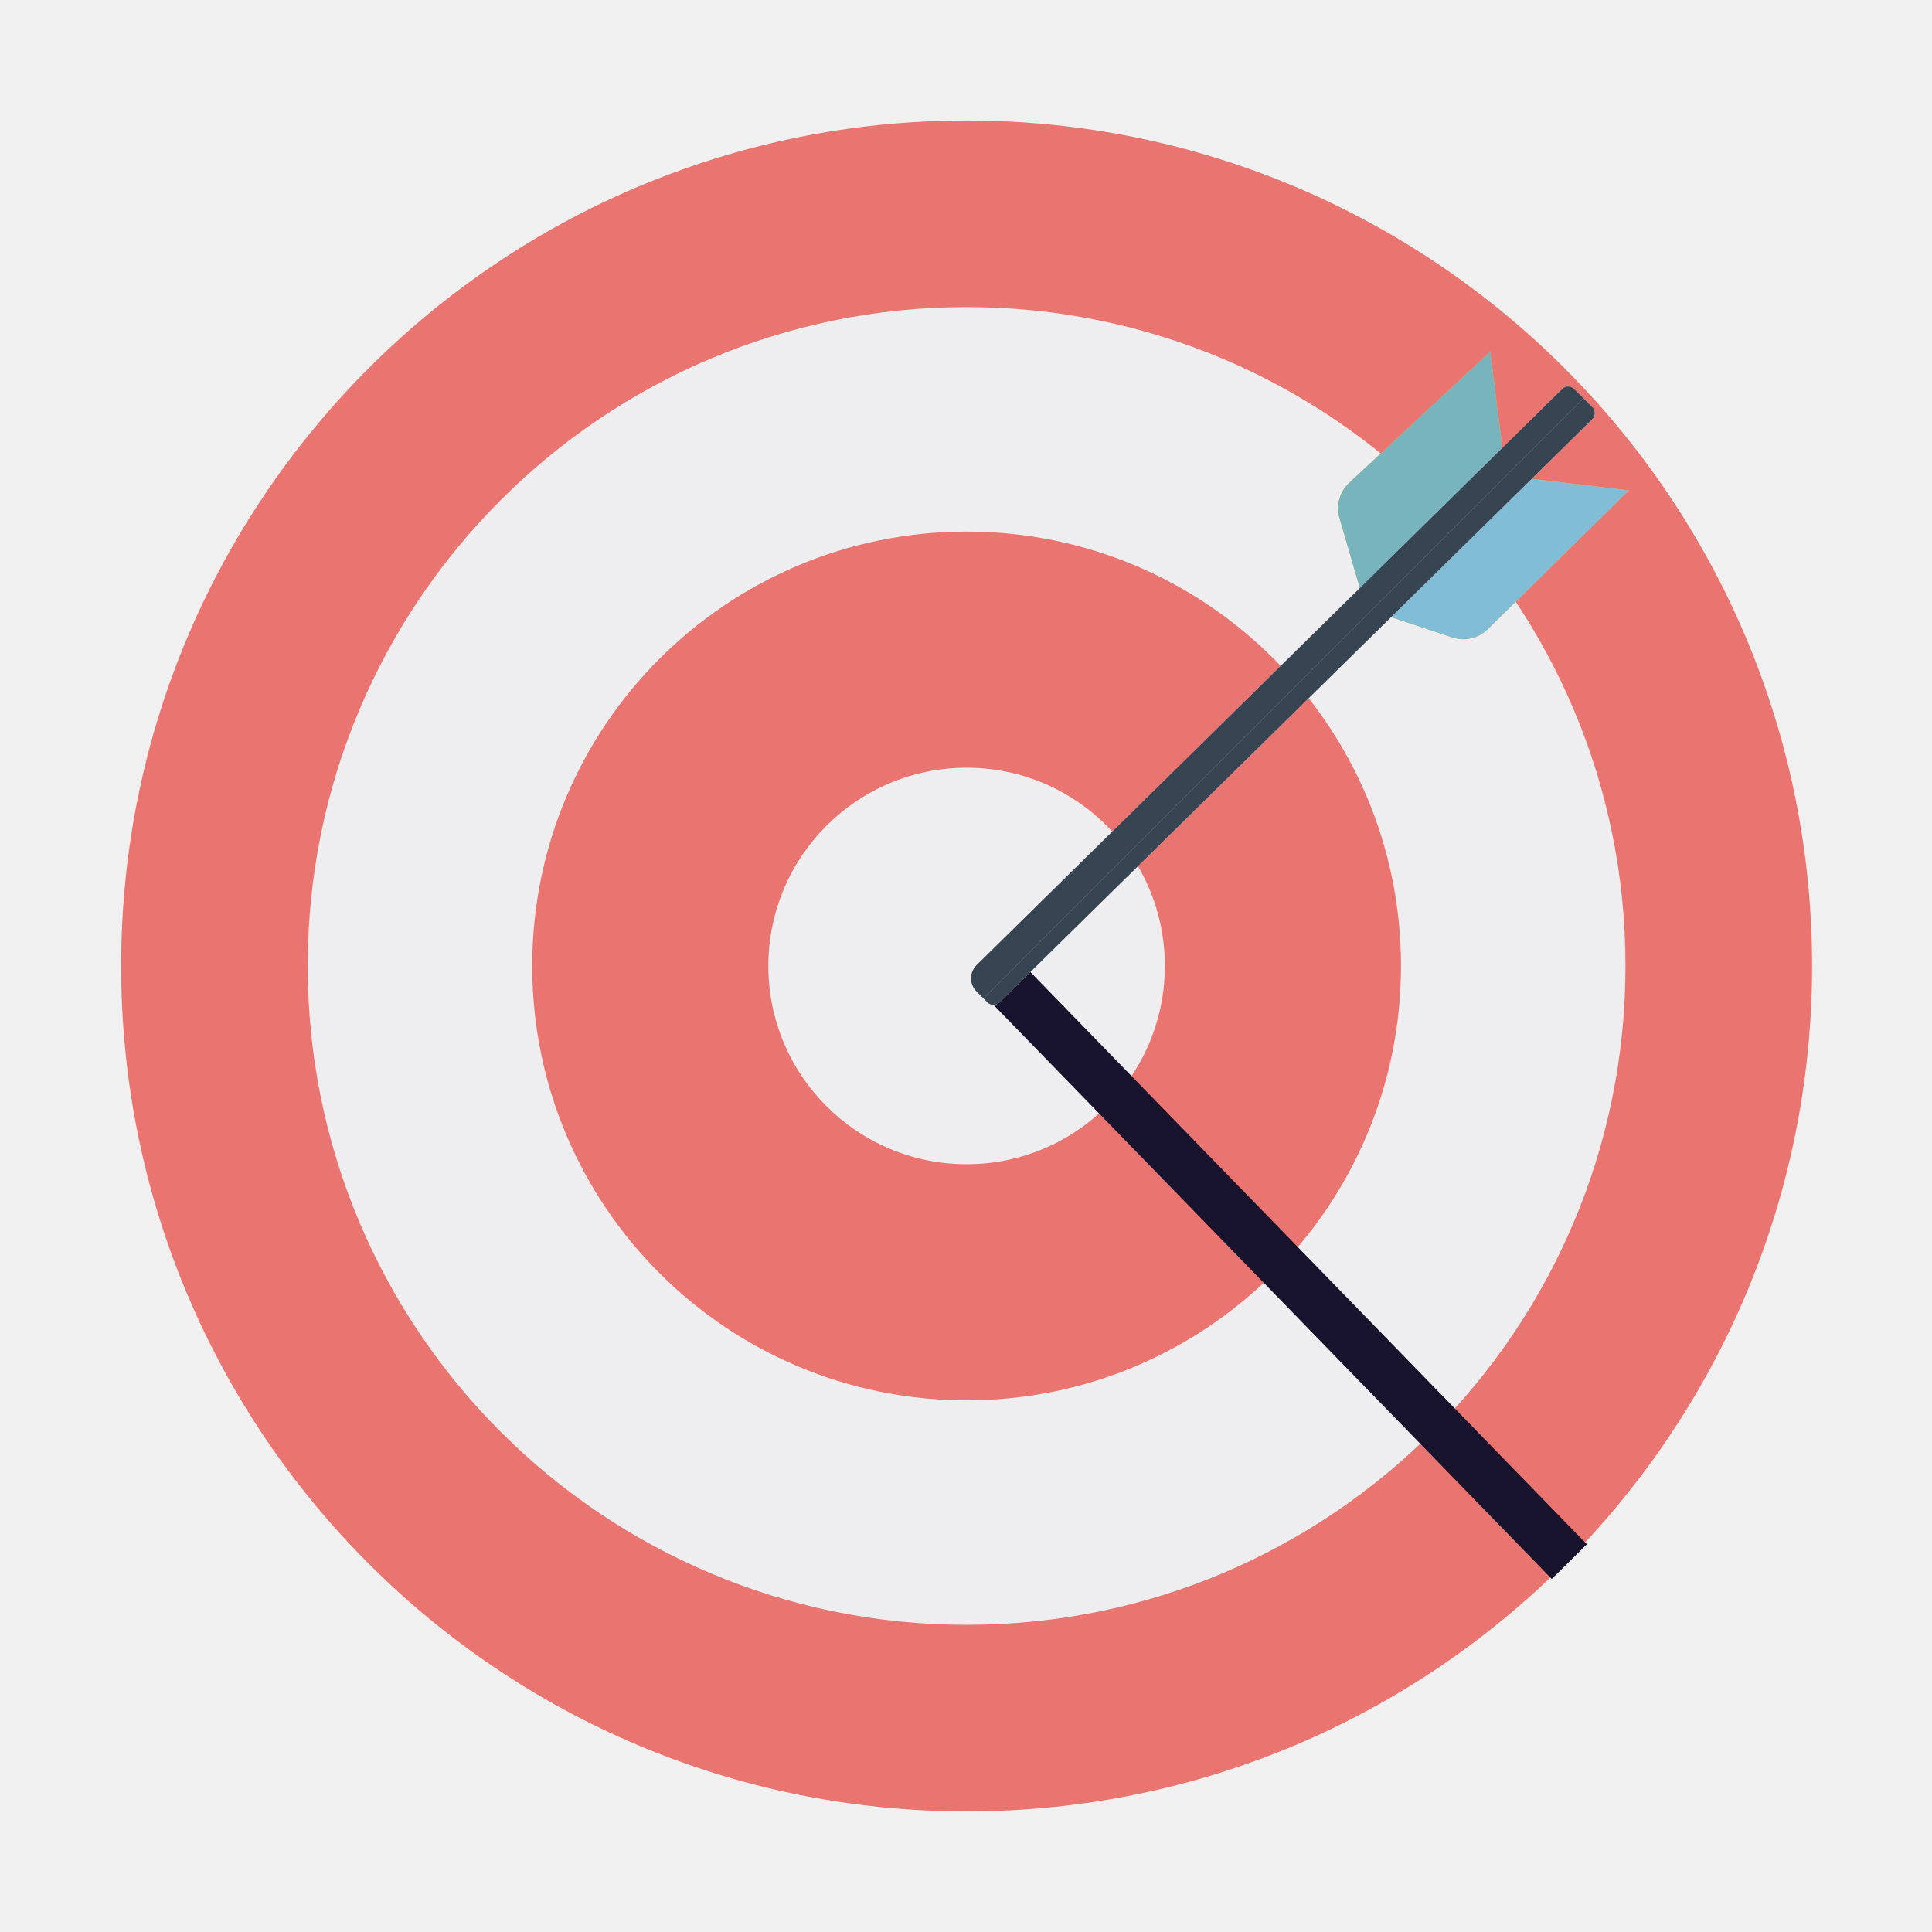
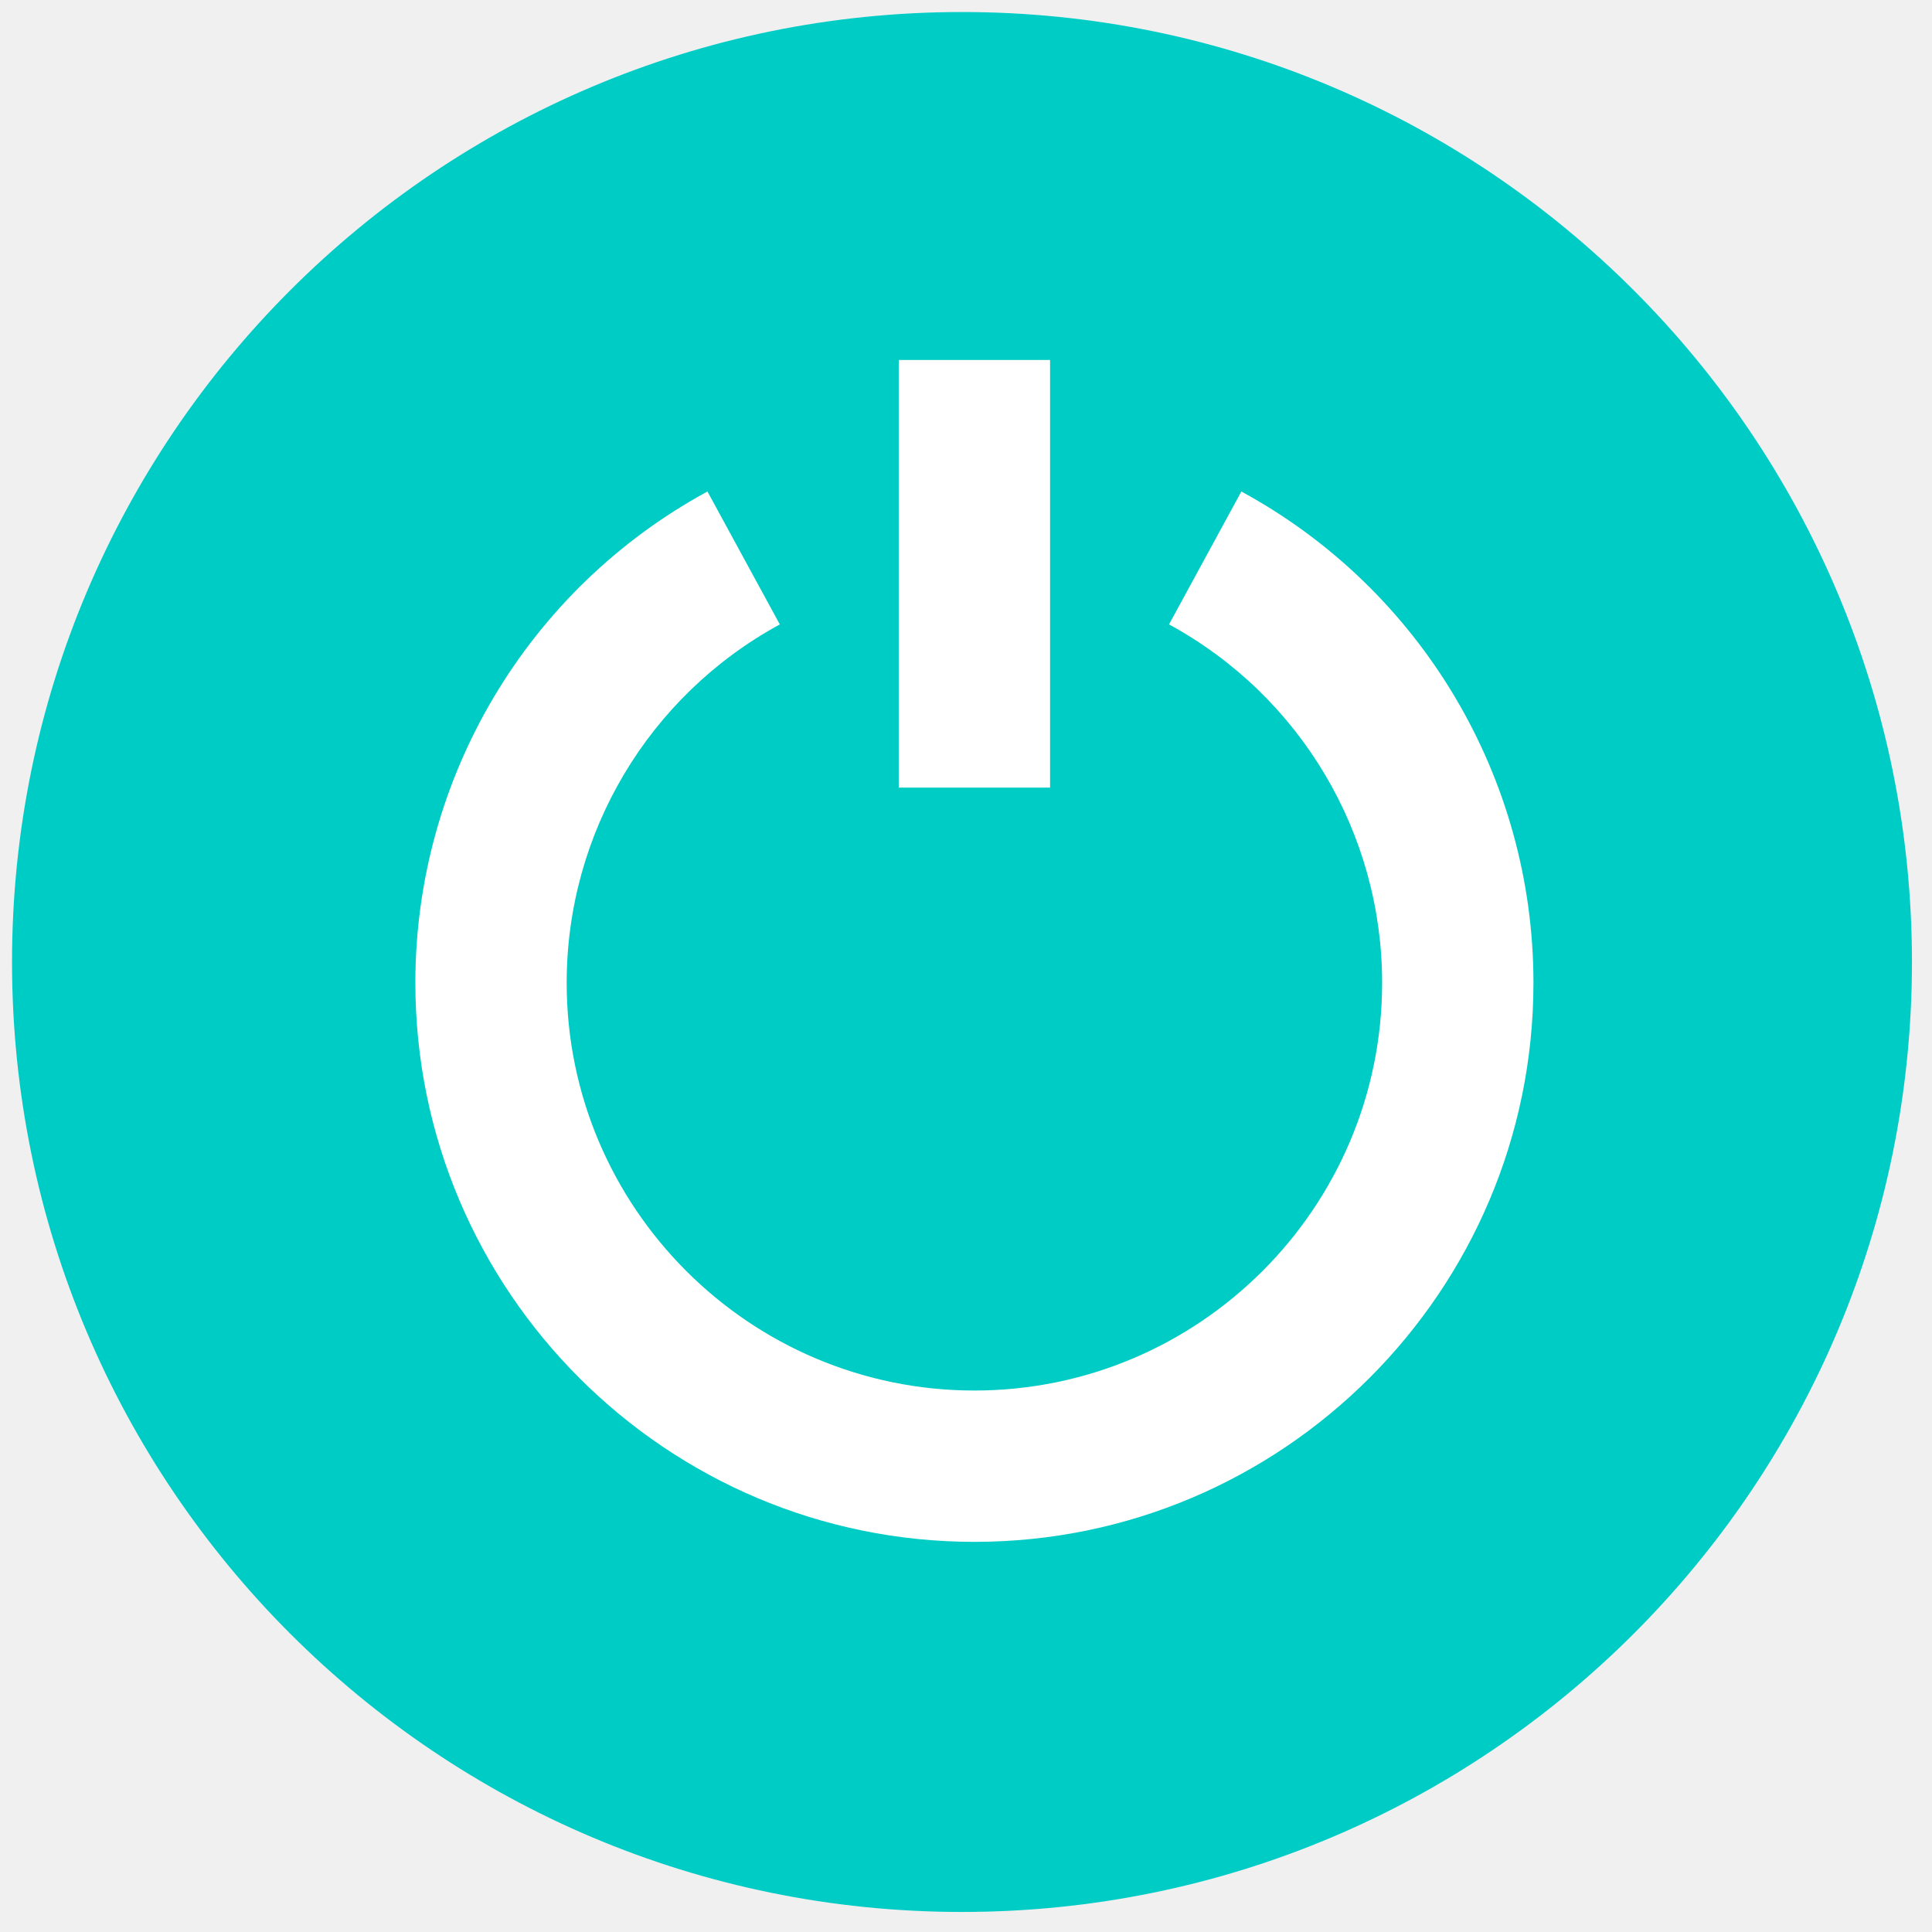
- <svg xmlns="http://www.w3.org/2000/svg" t="1744720266688" class="icon" viewBox="0 0 1024 1024" version="1.1" p-id="10977" width="32" height="32">
-   <path d="M71.55 516.808C68.833 269.57 263.987 66.976 507.413 64.311c243.434-2.669 442.969 195.604 445.674 442.85 2.709 247.242-192.437 449.832-435.871 452.489C273.789 962.318 74.254 764.058 71.55 516.808" fill="#77B4BE" p-id="10978" />
-   <path d="M512.324 511.98m-448.112 0a448.112 448.112 0 1 0 896.224 0 448.112 448.112 0 1 0-896.224 0Z" fill="#EA7570" p-id="10979" />
-   <path d="M512.32 511.98m-349.216 0a349.216 349.216 0 1 0 698.432 0 349.216 349.216 0 1 0-698.432 0Z" fill="#EEEEF0" p-id="10980" />
-   <path d="M512.32 511.98m-230.234 0a230.234 230.234 0 1 0 460.468 0 230.234 230.234 0 1 0-460.468 0Z" fill="#EA7570" p-id="10981" />
-   <path d="M512.32 511.98m-105.077 0a105.077 105.077 0 1 0 210.154 0 105.077 105.077 0 1 0-210.154 0Z" fill="#EEEEF0" p-id="10982" />
-   <path d="M863.349 259.887l-74.809 73.618a18.503 18.503 0 0 1-18.809 4.366l-45.815-15.224-13.961-48.042a18.505 18.505 0 0 1 5.162-18.709l74.713-69.531 8.381 65.847 65.138 7.675z" fill="#F0C418" p-id="10983" />
-   <path d="M789.835 186.364l-74.717 69.539a18.512 18.512 0 0 0-5.166 18.701l13.515 46.488 74.092-74.084-7.724-60.644z" fill="#77B4BE" p-id="10984" />
-   <path d="M798.223 252.215l-0.665-5.206-74.092 74.084 0.45 1.561 45.815 15.216c6.6 2.195 13.862 0.51 18.813-4.366l74.801-73.618-65.122-7.671z" fill="#82BDD8" p-id="10985" />
-   <path d="M533.734 502.468v9.95H519.98c-0.191 1.083-0.386 2.167-0.414 3.282a22.517 22.517 0 0 0 6.365 16.244l296.526 304.931 18.614-18.367-307.337-316.04z" fill="#18142D" p-id="10986" />
-   <path d="M843.963 215.816a4.49 4.49 0 0 1 1.314 3.195 4.48 4.48 0 0 1-1.342 3.187L529.711 531.327a4.495 4.495 0 0 1-6.329-0.028l-5.811-5.808a9.855 9.855 0 0 1 0.056-14.001L827.994 206.149a4.492 4.492 0 0 1 6.333 0.028l9.636 9.639z" fill="#E0DDDE" p-id="10987" />
-   <path d="M834.327 206.185a4.491 4.491 0 0 0-6.329-0.028L517.626 511.49a9.91 9.91 0 0 0-2.944 6.983 9.827 9.827 0 0 0 2.892 7.014l3.673 3.673L839.274 211.128l-4.947-4.943z" fill="#374552" p-id="10988" />
-   <path d="M839.27 211.124L521.243 529.156l2.135 2.139a4.507 4.507 0 0 0 6.333 0.028l314.22-309.13c0.856-0.844 1.342-1.992 1.342-3.187s-0.466-2.35-1.318-3.199l-4.685-4.683z" fill="#374552" p-id="10989" />
+ <svg xmlns="http://www.w3.org/2000/svg" t="1744721108895" class="icon" viewBox="0 0 1024 1024" version="1.1" p-id="61001" width="16" height="16">
+   <path d="M509.876 509.876m-503.502 0a503.502 503.502 0 1 0 1007.004 0 503.502 503.502 0 1 0-1007.004 0Z" fill="#00CCC6" p-id="61002" />
+   <path d="M476.351 190.795h80.203v226.644H476.351z" fill="#FFFFFF" p-id="61003" />
+   <path d="M516.453 817.22c-163.381 0-296.301-132.925-296.301-296.306a296.365 296.365 0 0 1 154.811-260.406l38.351 70.439c-69.674 37.939-112.963 110.728-112.963 189.963 0 119.162 96.944 216.102 216.102 216.102 119.162 0 216.106-96.94 216.106-216.102a216.196 216.196 0 0 0-112.959-189.958l38.347-70.444a296.34 296.34 0 0 1 154.815 260.402c0 163.385-132.925 296.31-296.31 296.31z" fill="#FFFFFF" p-id="61004" />
</svg>
